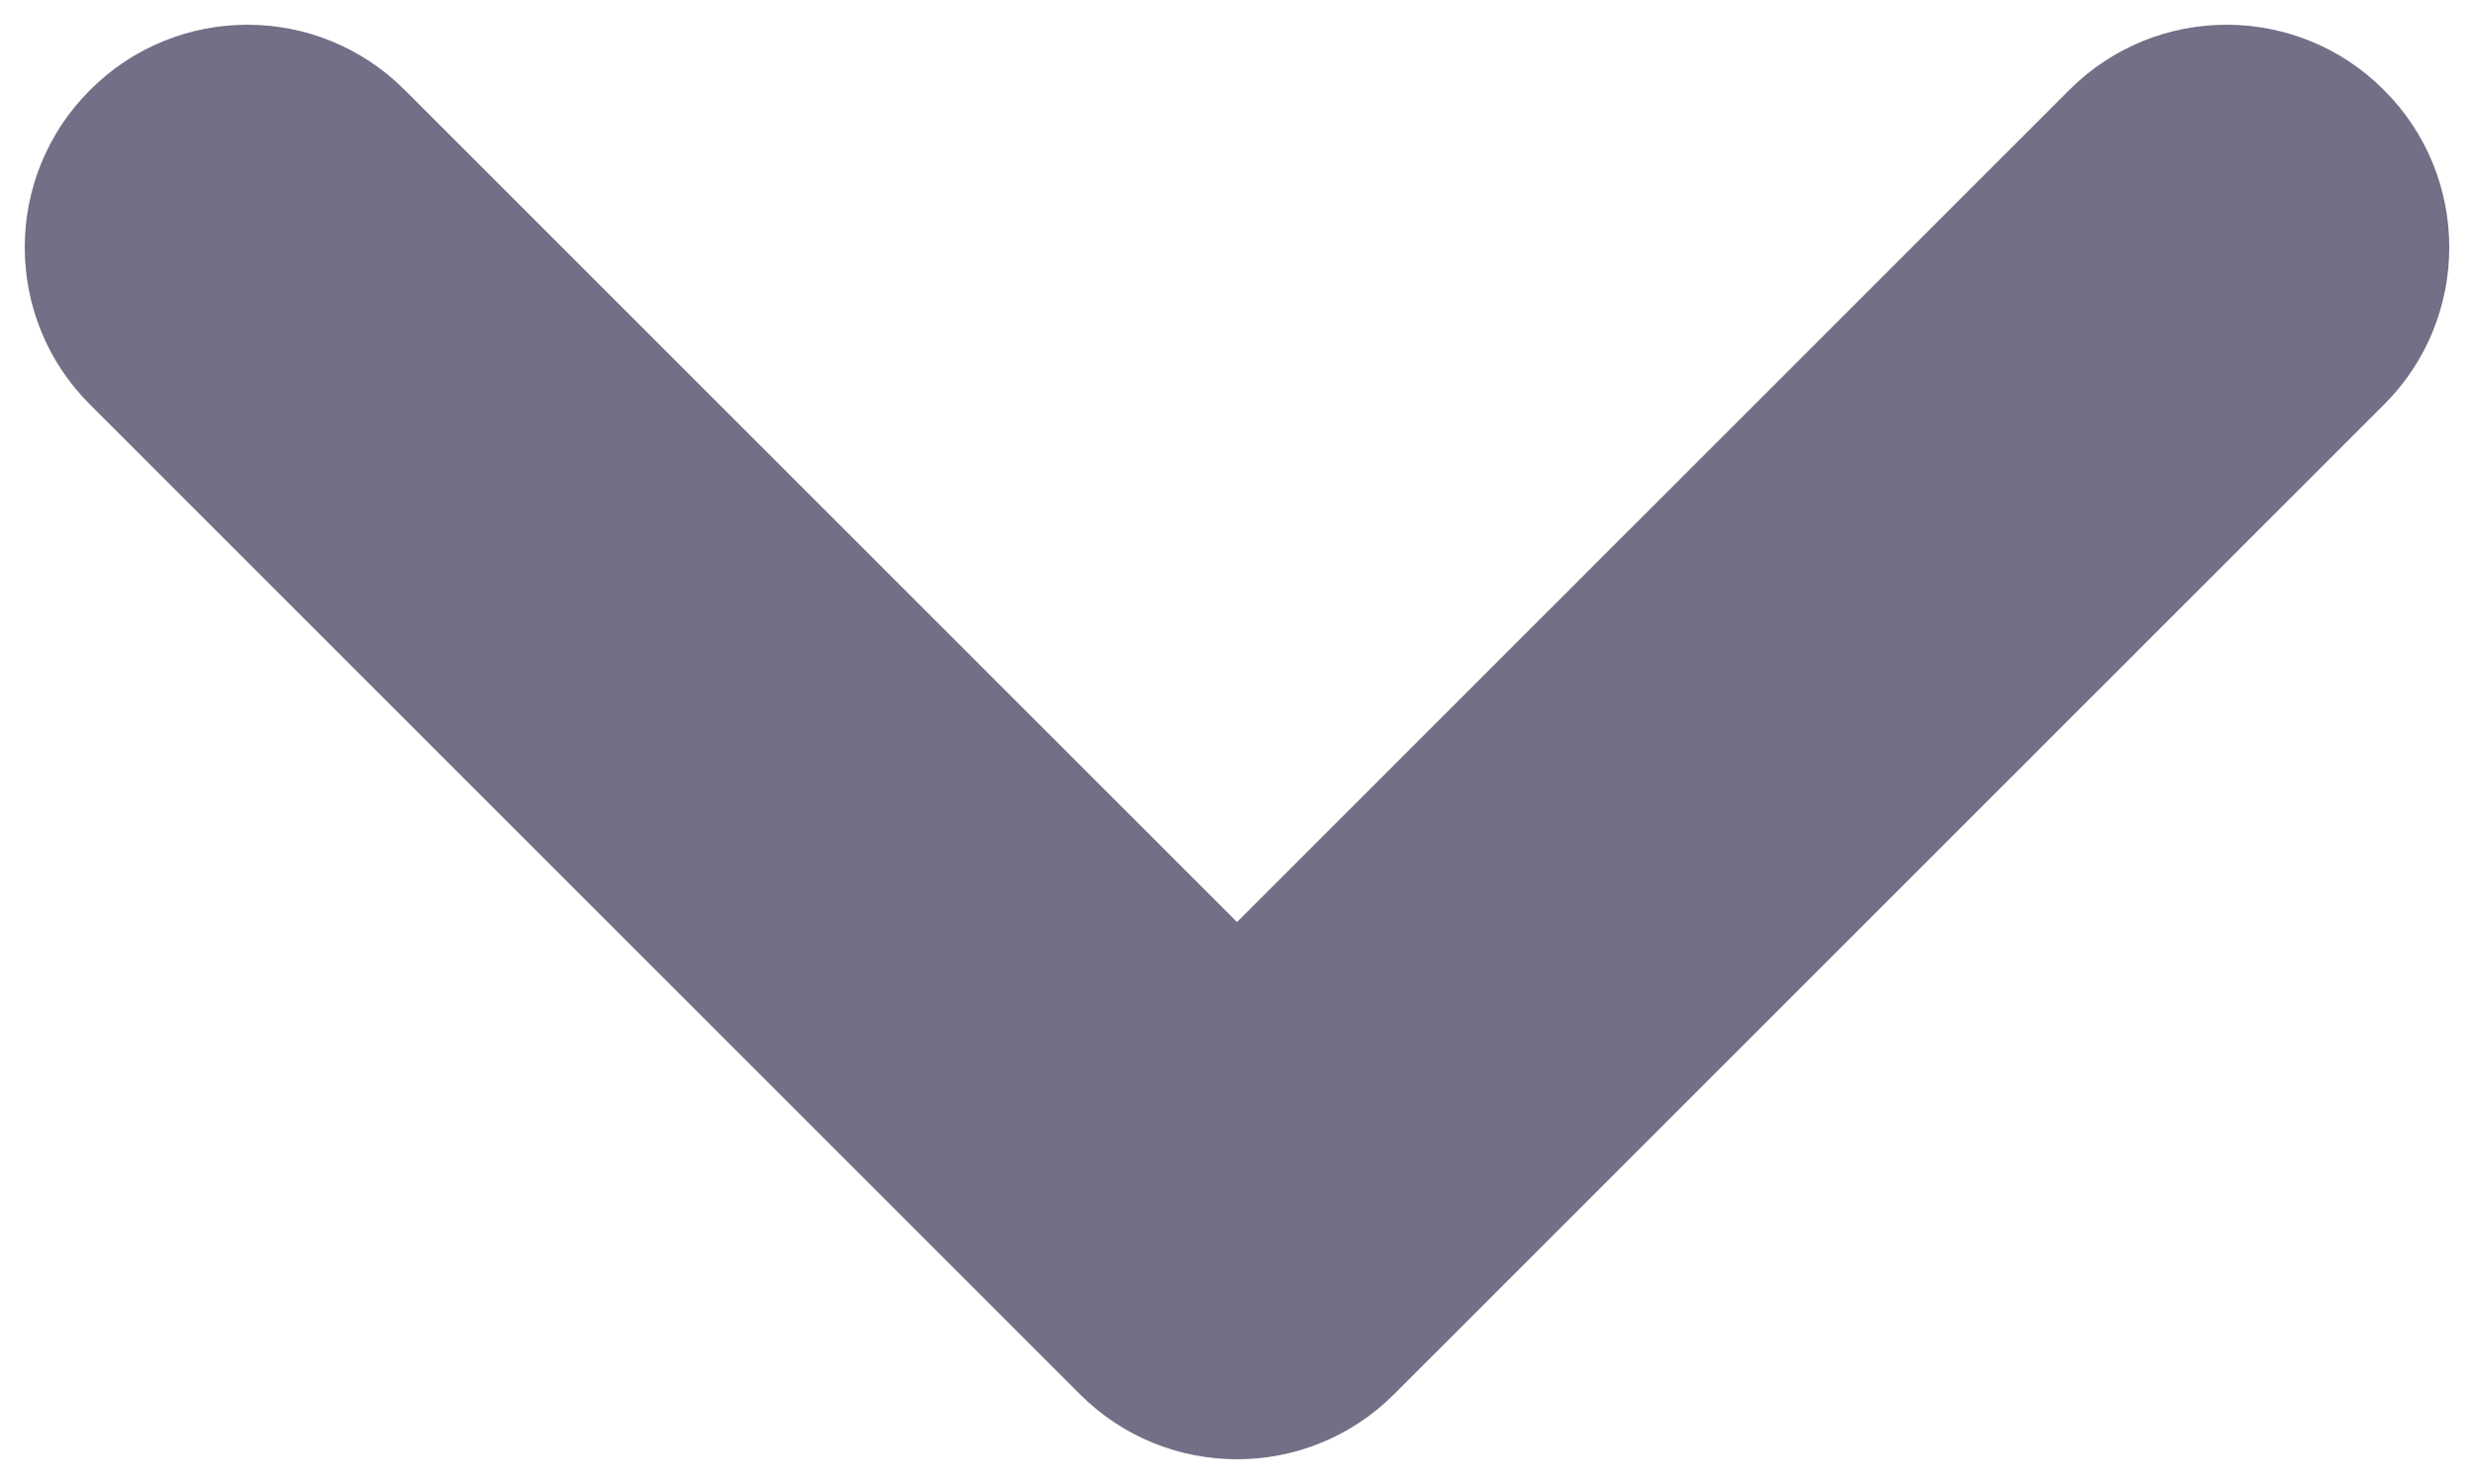
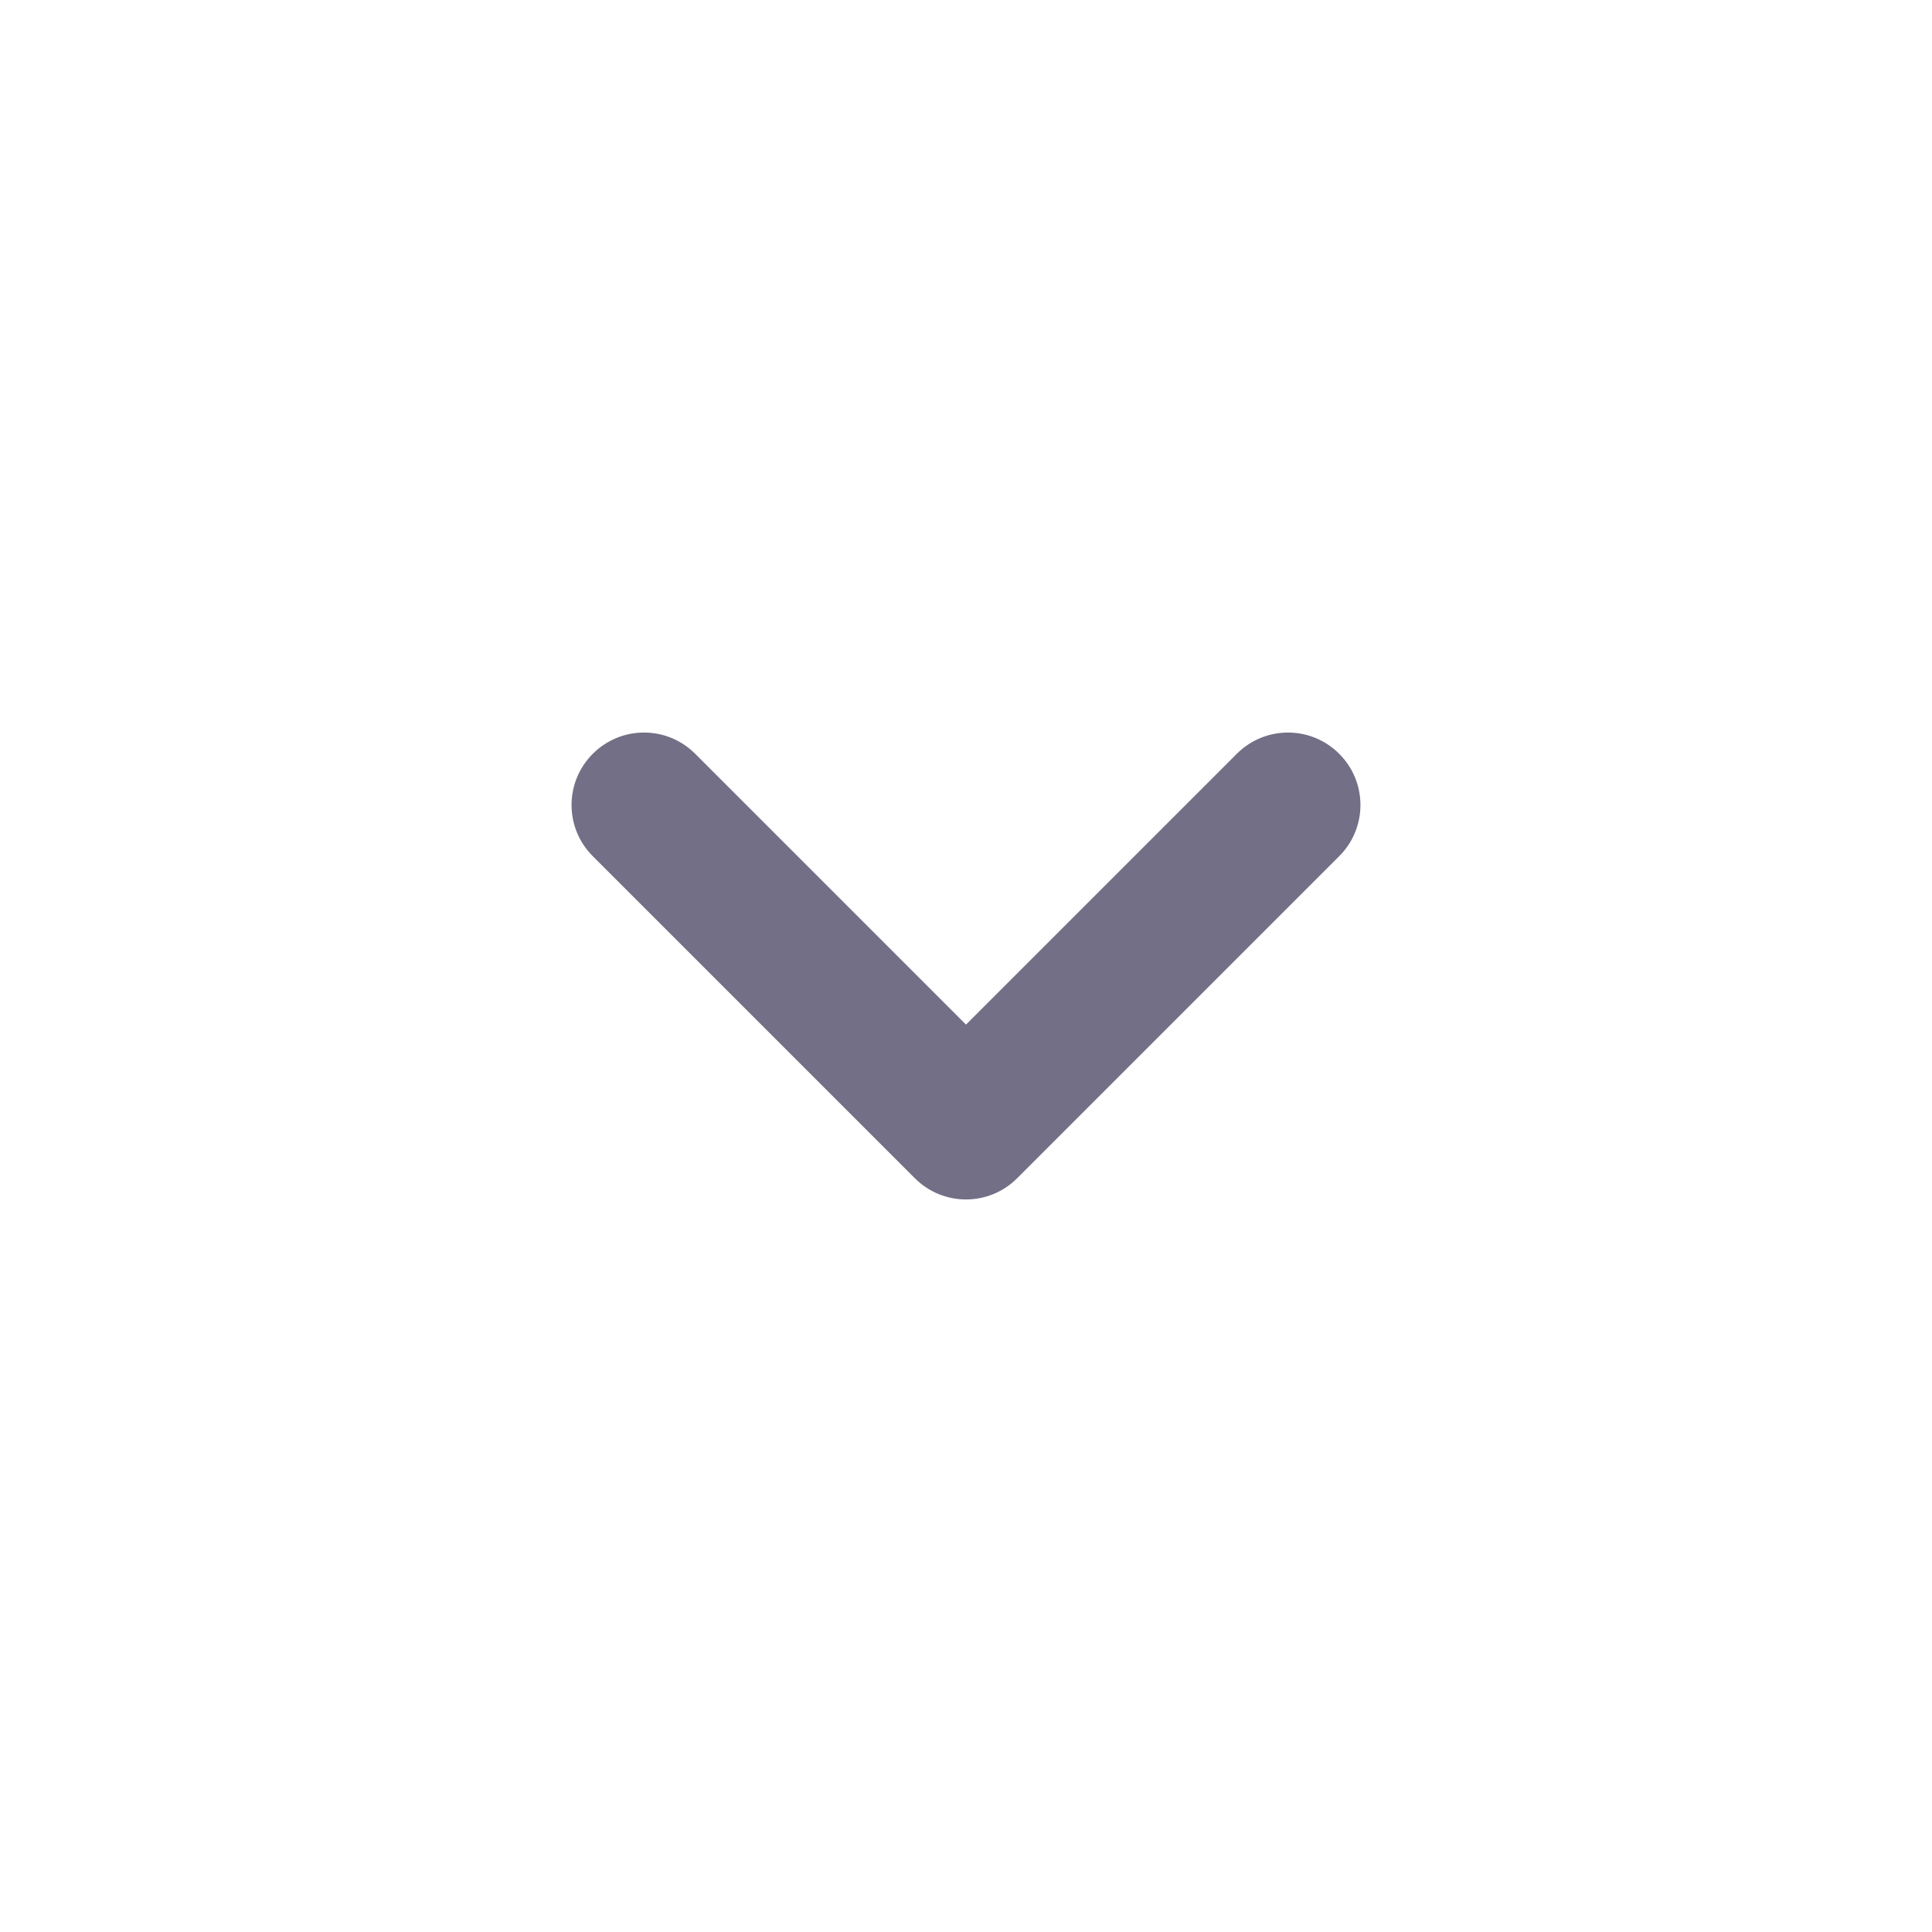
- <svg xmlns="http://www.w3.org/2000/svg" width="10" height="6" viewBox="0 0 10 6" fill="none">
-   <path d="M1.636 0.364C1.285 0.012 0.715 0.012 0.364 0.364C0.012 0.715 0.012 1.285 0.364 1.636L1.636 0.364ZM5 5L4.364 5.636C4.715 5.988 5.285 5.988 5.636 5.636L5 5ZM9.636 1.636C9.988 1.285 9.988 0.715 9.636 0.364C9.285 0.012 8.715 0.012 8.364 0.364L9.636 1.636ZM0.364 1.636L4.364 5.636L5.636 4.364L1.636 0.364L0.364 1.636ZM5.636 5.636L9.636 1.636L8.364 0.364L4.364 4.364L5.636 5.636Z" fill="#736F86" />
+ <svg xmlns="http://www.w3.org/2000/svg" width="24" height="24" viewBox="0 0 24 24" fill="none">
+   <path d="M8.636 9.364C8.285 9.012 7.715 9.012 7.364 9.364C7.012 9.715 7.012 10.285 7.364 10.636L8.636 9.364ZM12 14L11.364 14.636C11.715 14.988 12.285 14.988 12.636 14.636L12 14ZM16.636 10.636C16.988 10.285 16.988 9.715 16.636 9.364C16.285 9.012 15.715 9.012 15.364 9.364L16.636 10.636ZM7.364 10.636L11.364 14.636L12.636 13.364L8.636 9.364L7.364 10.636ZM12.636 14.636L16.636 10.636L15.364 9.364L11.364 13.364L12.636 14.636Z" fill="#736F86" />
</svg>
